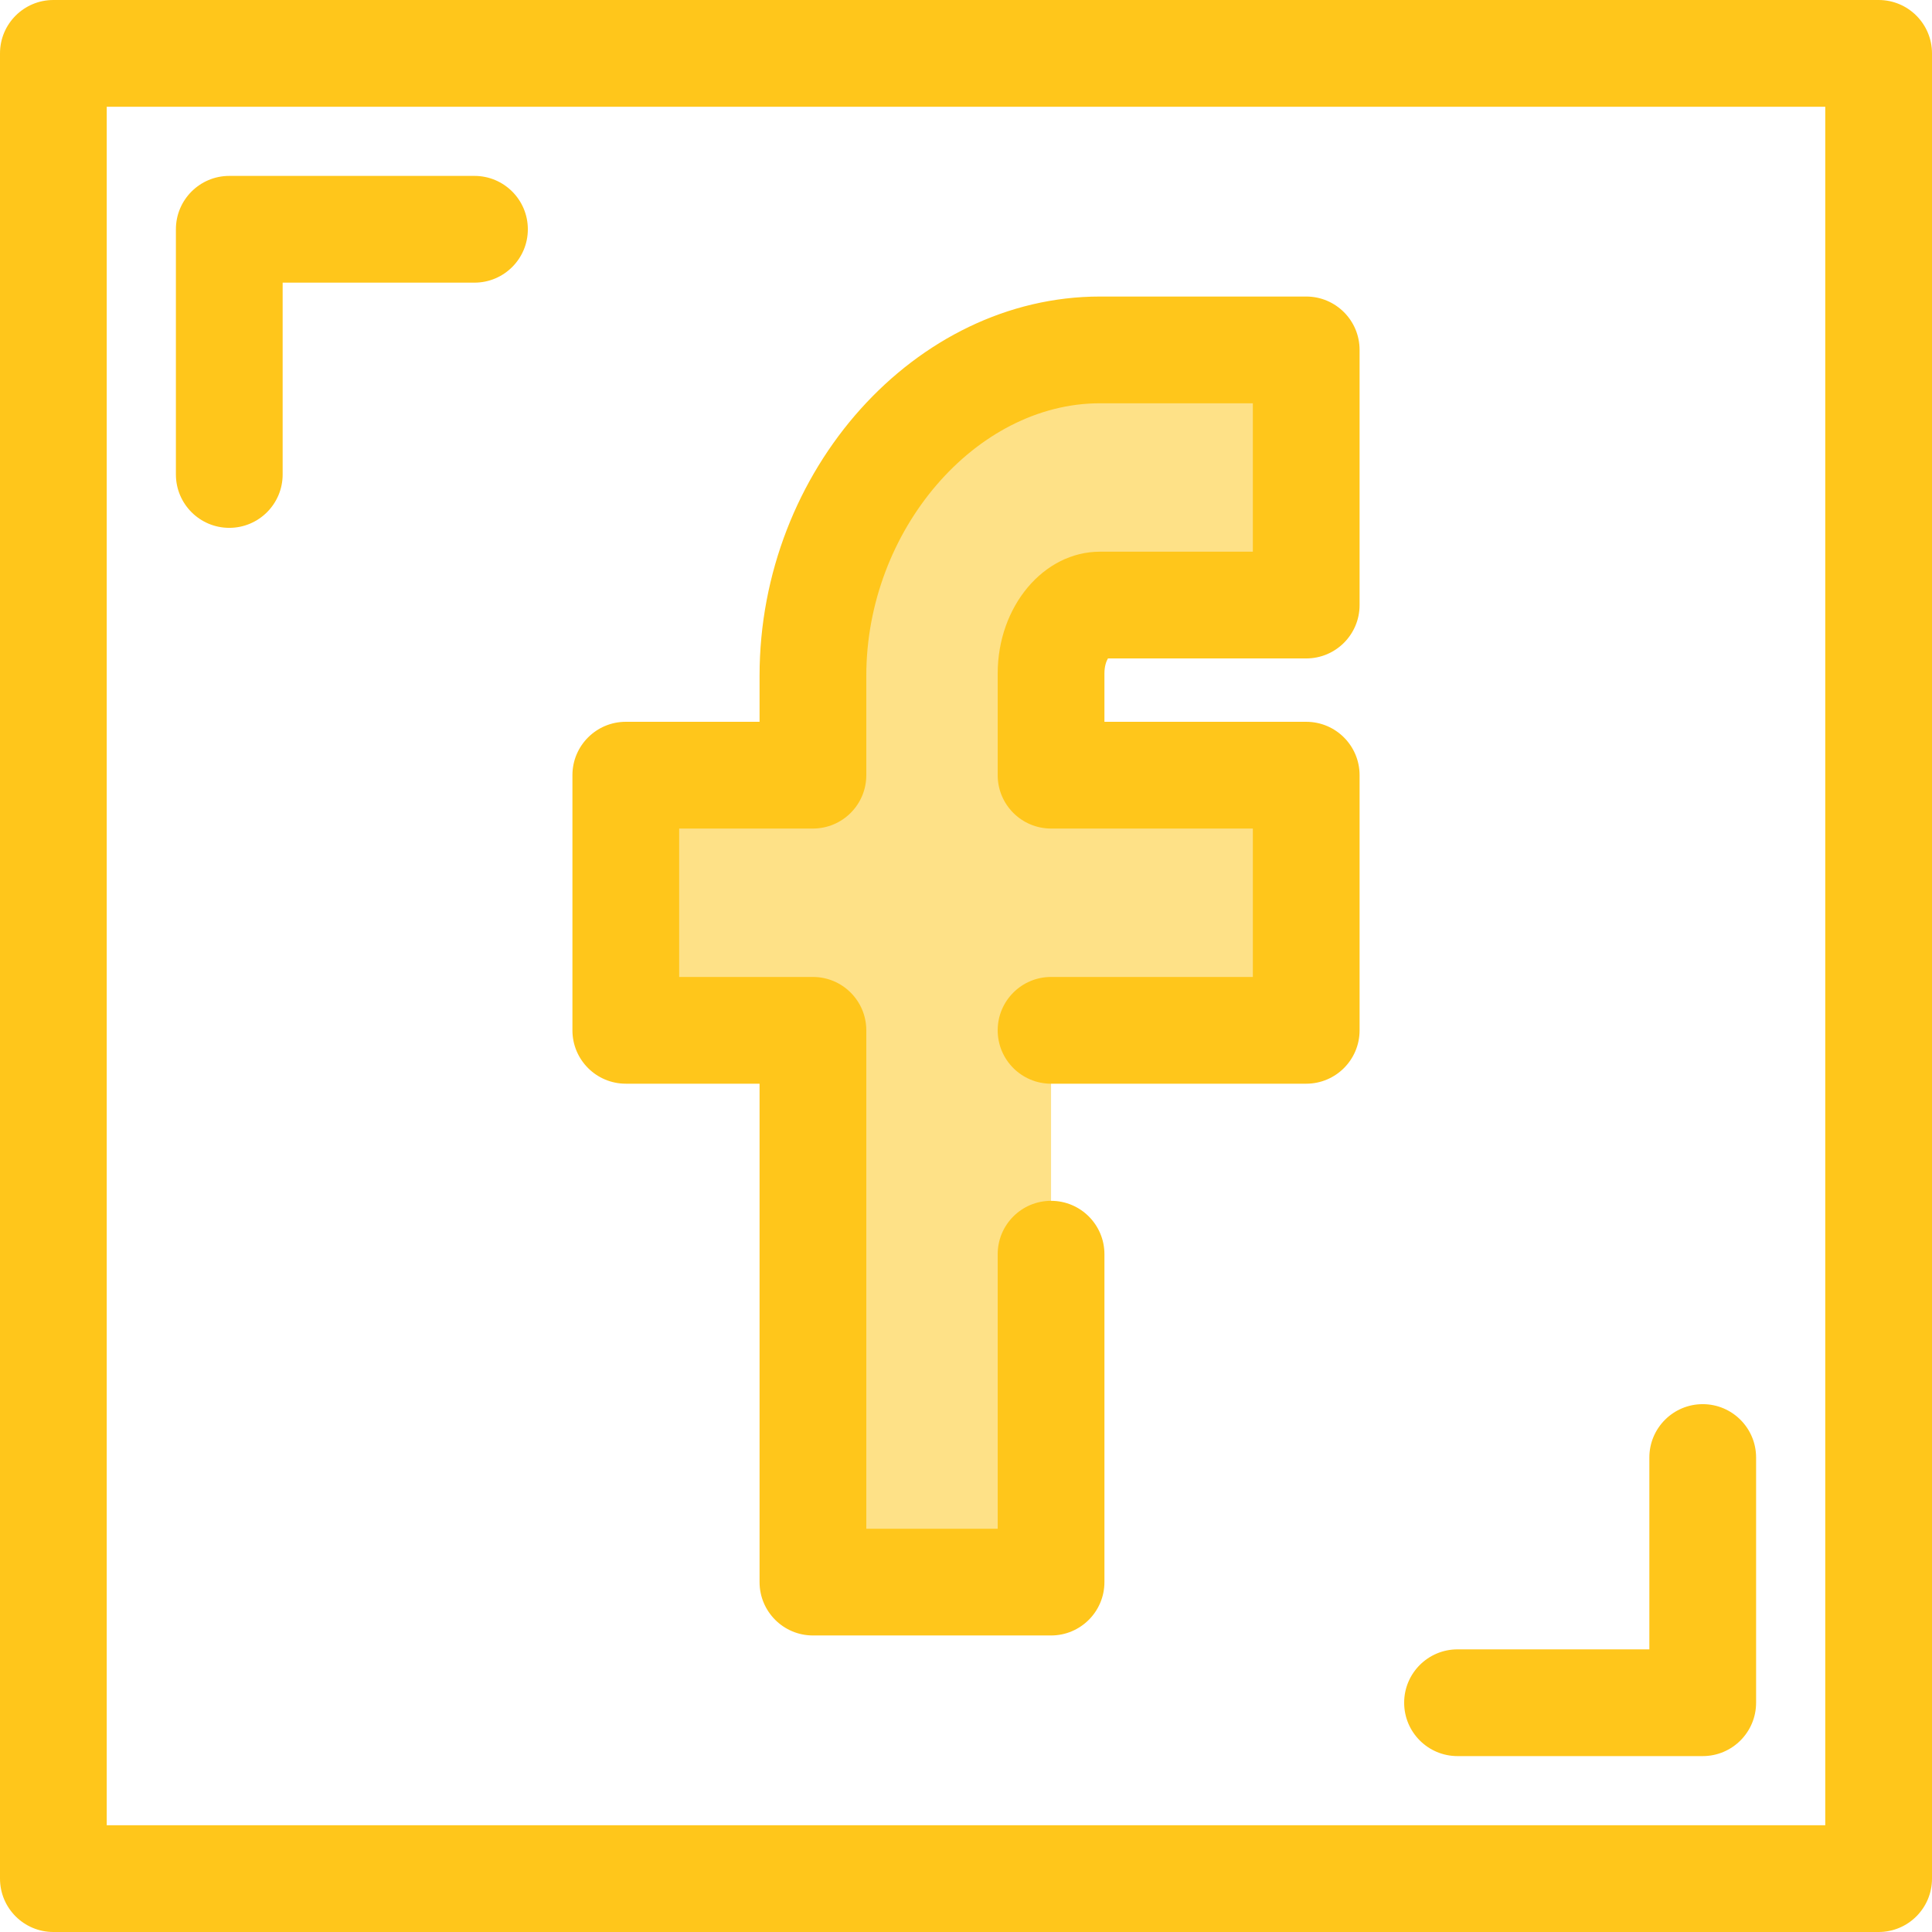
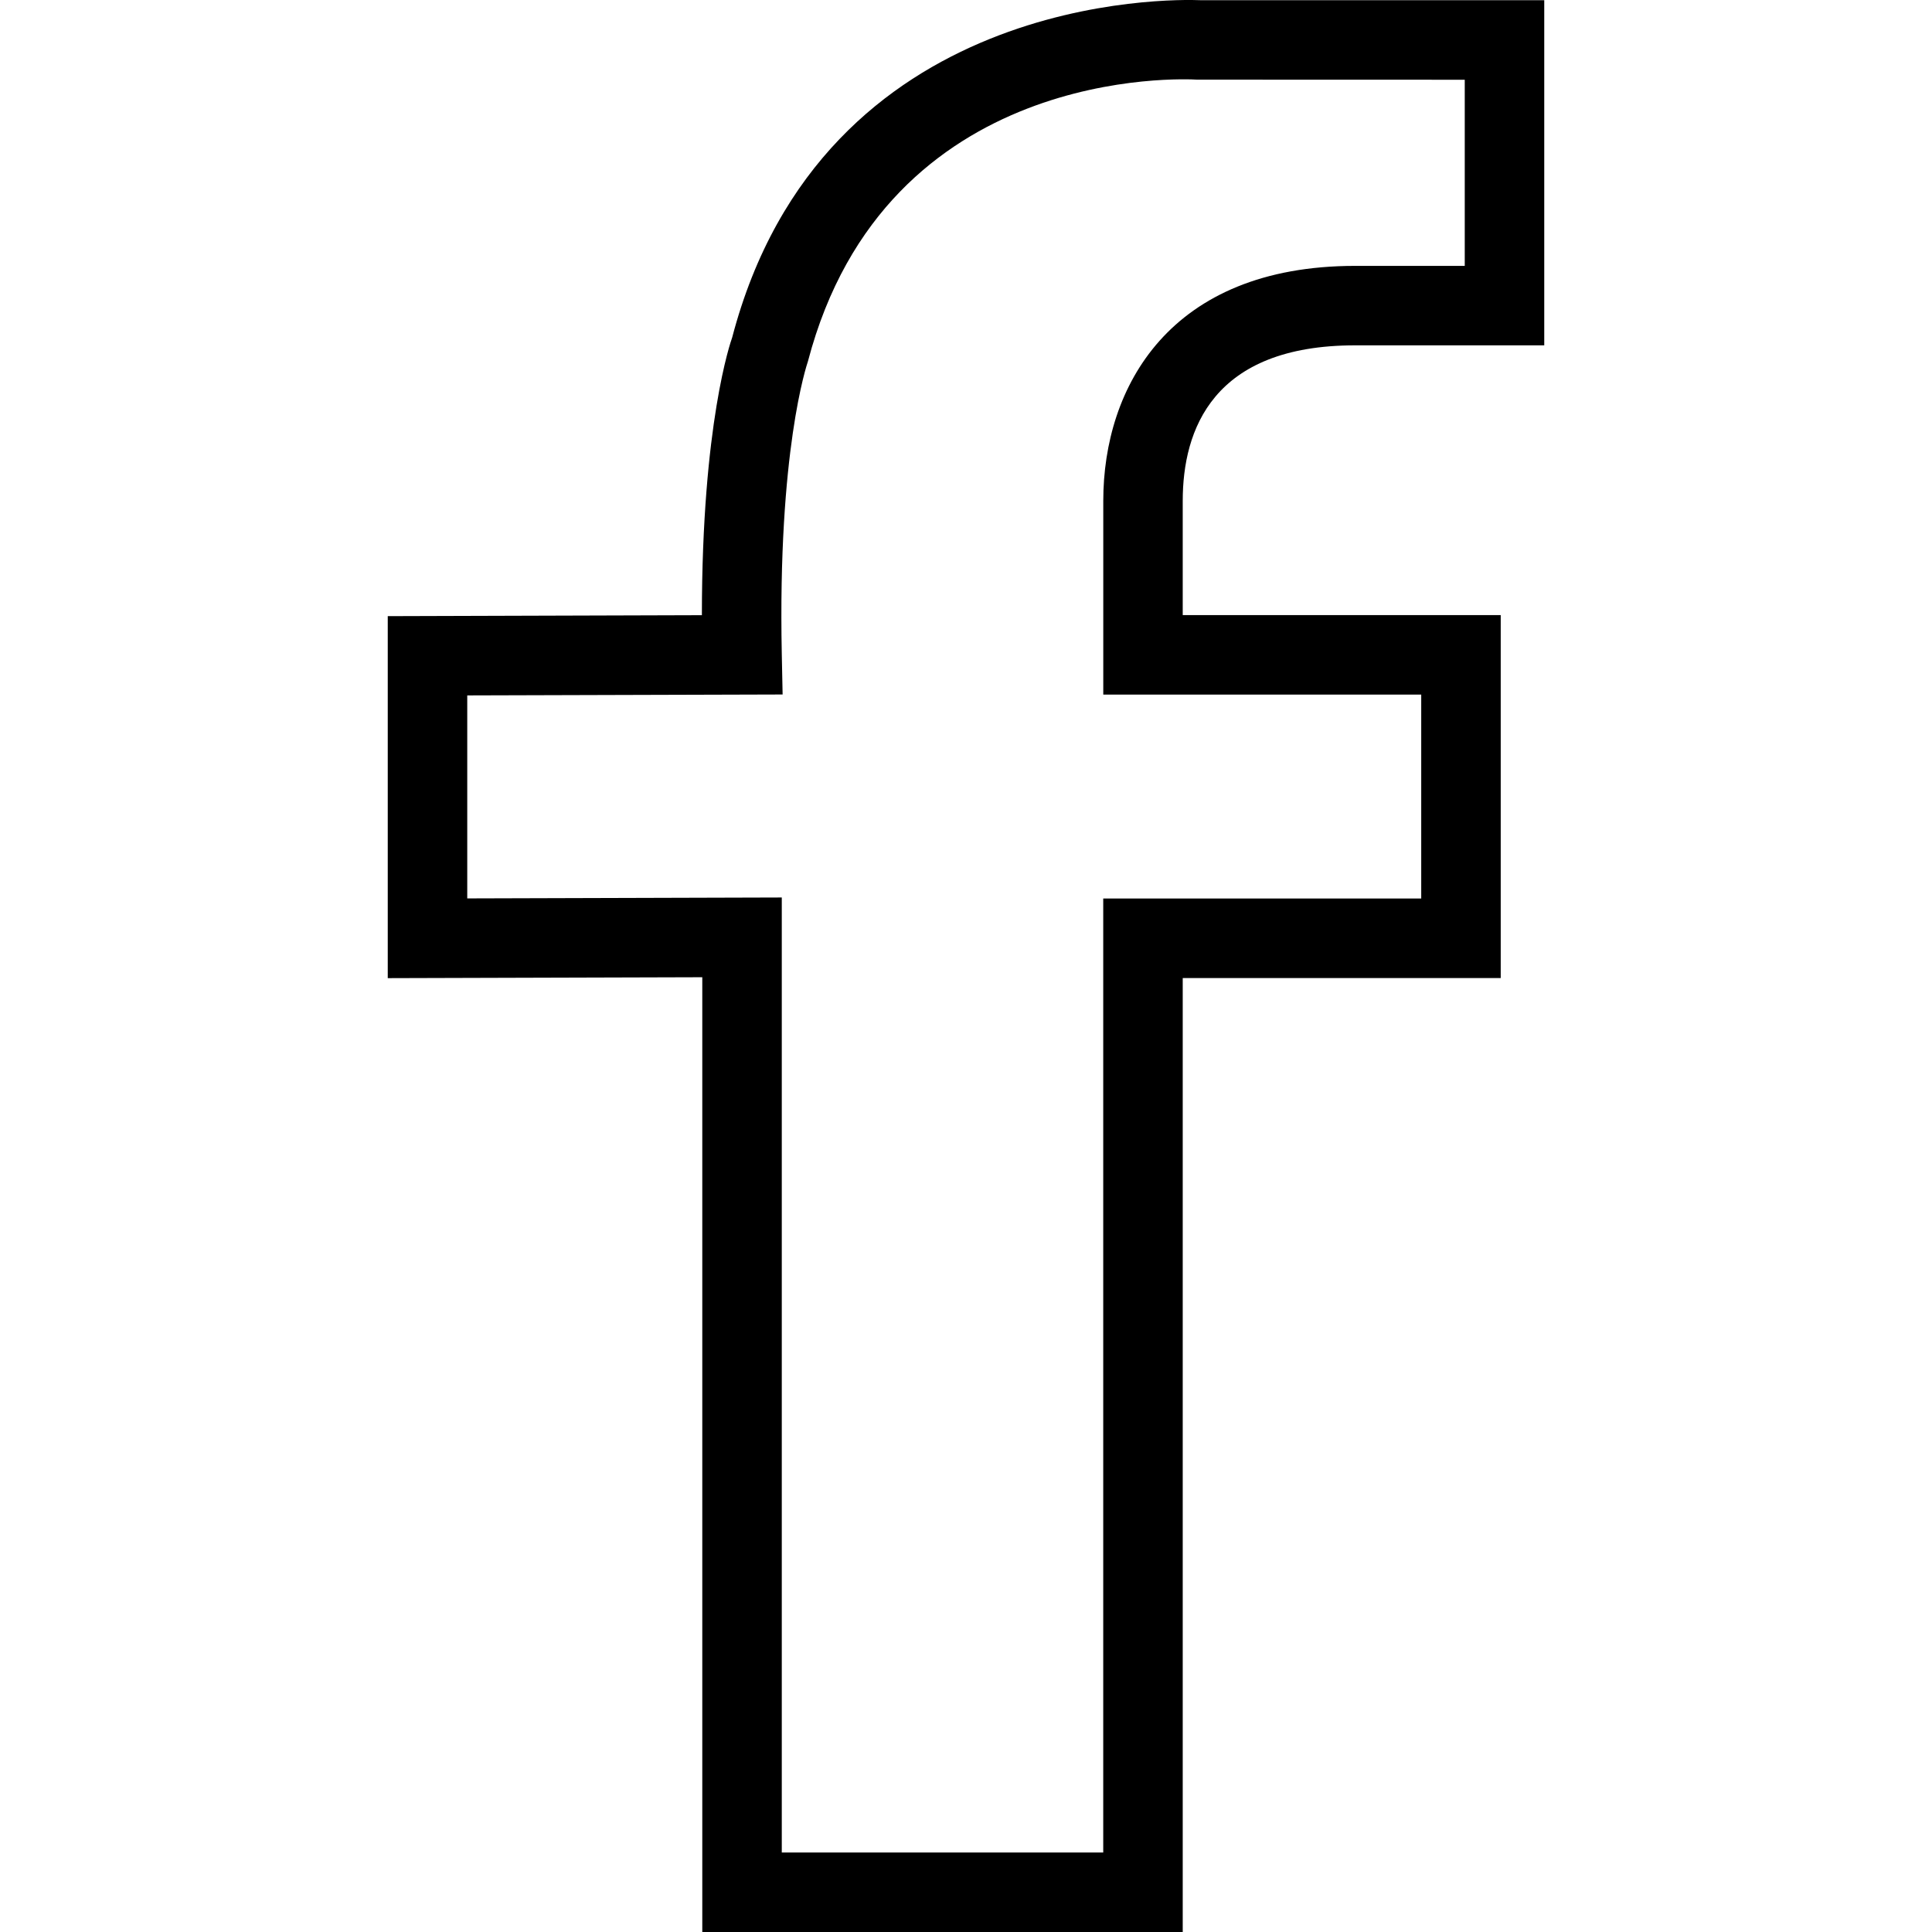
- <svg xmlns="http://www.w3.org/2000/svg" version="1.1" id="Layer_1" x="0px" y="0px" viewBox="0 0 512 512" style="enable-background:new 0 0 512 512;" xml:space="preserve">
+ <svg xmlns="http://www.w3.org/2000/svg" version="1.1" id="Capa_1" x="0px" y="0px" viewBox="0 0 48.605 48.605" style="enable-background:new 0 0 48.605 48.605;" xml:space="preserve">
  <g>
-     <path style="fill:#FFC61B;" d="M60.761,139.885c-7.81,0-14.144-6.332-14.144-14.144V60.76c0-7.812,6.334-14.144,14.144-14.144   h64.979c7.81,0,14.144,6.332,14.144,14.144s-6.334,14.144-14.144,14.144H74.905v50.837   C74.905,133.553,68.571,139.885,60.761,139.885z" />
-     <path style="fill:#FFC61B;" d="M451.239,465.384H386.26c-7.81,0-14.144-6.332-14.144-14.144s6.334-14.144,14.144-14.144h50.835   V386.26c0-7.812,6.334-14.144,14.144-14.144c7.81,0,14.144,6.332,14.144,14.144v64.98   C465.383,459.05,459.05,465.384,451.239,465.384z" />
-     <path style="fill:#FFC61B;" d="M497.856,512H14.144C6.334,512,0,505.668,0,497.856V14.144C0,6.332,6.334,0,14.144,0h483.713   C505.667,0,512,6.332,512,14.144v483.713C512,505.668,505.667,512,497.856,512z M28.287,483.713h455.425V28.287H28.287V483.713z" />
+     <path d="M34.094,8.688h4.756V0.005h-8.643c-0.721-0.03-9.51-0.198-11.788,8.489c-0.033,0.091-0.761,2.157-0.761,6.983l-7.903,0.024   v9.107l7.913-0.023v24.021h12.087v-24h8v-9.131h-8v-2.873C29.755,10.816,30.508,8.688,34.094,8.688z M35.755,17.474v5.131h-8v24   h-8.087V22.579l-7.913,0.023v-5.107l7.934-0.023l-0.021-1.017c-0.104-5.112,0.625-7.262,0.658-7.365   c1.966-7.482,9.473-7.106,9.795-7.086l6.729,0.002v4.683h-2.756c-4.673,0-6.338,3.054-6.338,5.912v4.873L35.755,17.474   L35.755,17.474z" />
  </g>
-   <path style="fill:#FEE187;" d="M278.539,273.047h67.619v-67.619h-67.619v-26.941c0-10.875,6.981-18.139,12.965-18.139h54.654V92.729  h-54.654c-41.953,0-76.072,40.915-76.072,86.35v26.35H165.84v67.619h49.593v146.224h63.106v-86.896" />
-   <path style="fill:#FFC61B;" d="M278.541,433.415h-63.106c-7.81,0-14.144-6.332-14.144-14.144v-132.08h-35.448  c-7.81,0-14.144-6.332-14.144-14.144v-67.619c0-7.812,6.334-14.144,14.144-14.144h35.448v-12.206  c0-54.473,41.314-100.493,90.215-100.493h54.654c7.81,0,14.144,6.332,14.144,14.144v67.619c0,7.812-6.333,14.144-14.144,14.144  h-52.544c-0.434,0.74-0.931,2.061-0.931,3.996v12.797h53.476c7.81,0,14.144,6.332,14.144,14.144v67.619  c0,7.812-6.334,14.144-14.144,14.144h-67.619c-7.81,0-14.144-6.332-14.144-14.144c0-7.812,6.334-14.144,14.144-14.144h53.476  v-39.332h-53.476c-7.81,0-14.144-6.332-14.144-14.144v-26.941c0-17.8,12.162-32.283,27.109-32.283h40.51v-39.331h-40.51  c-32.99,0-61.928,33.741-61.928,72.206v26.35c0,7.812-6.334,14.144-14.144,14.144h-35.448v39.332h35.448  c7.81,0,14.144,6.332,14.144,14.144v132.08h34.819v-72.754c0-7.812,6.334-14.144,14.144-14.144c7.81,0,14.144,6.332,14.144,14.144  v86.896C292.684,427.082,286.351,433.415,278.541,433.415z" />
  <g>
</g>
  <g>
</g>
  <g>
</g>
  <g>
</g>
  <g>
</g>
  <g>
</g>
  <g>
</g>
  <g>
</g>
  <g>
</g>
  <g>
</g>
  <g>
</g>
  <g>
</g>
  <g>
</g>
  <g>
</g>
  <g>
</g>
</svg>
